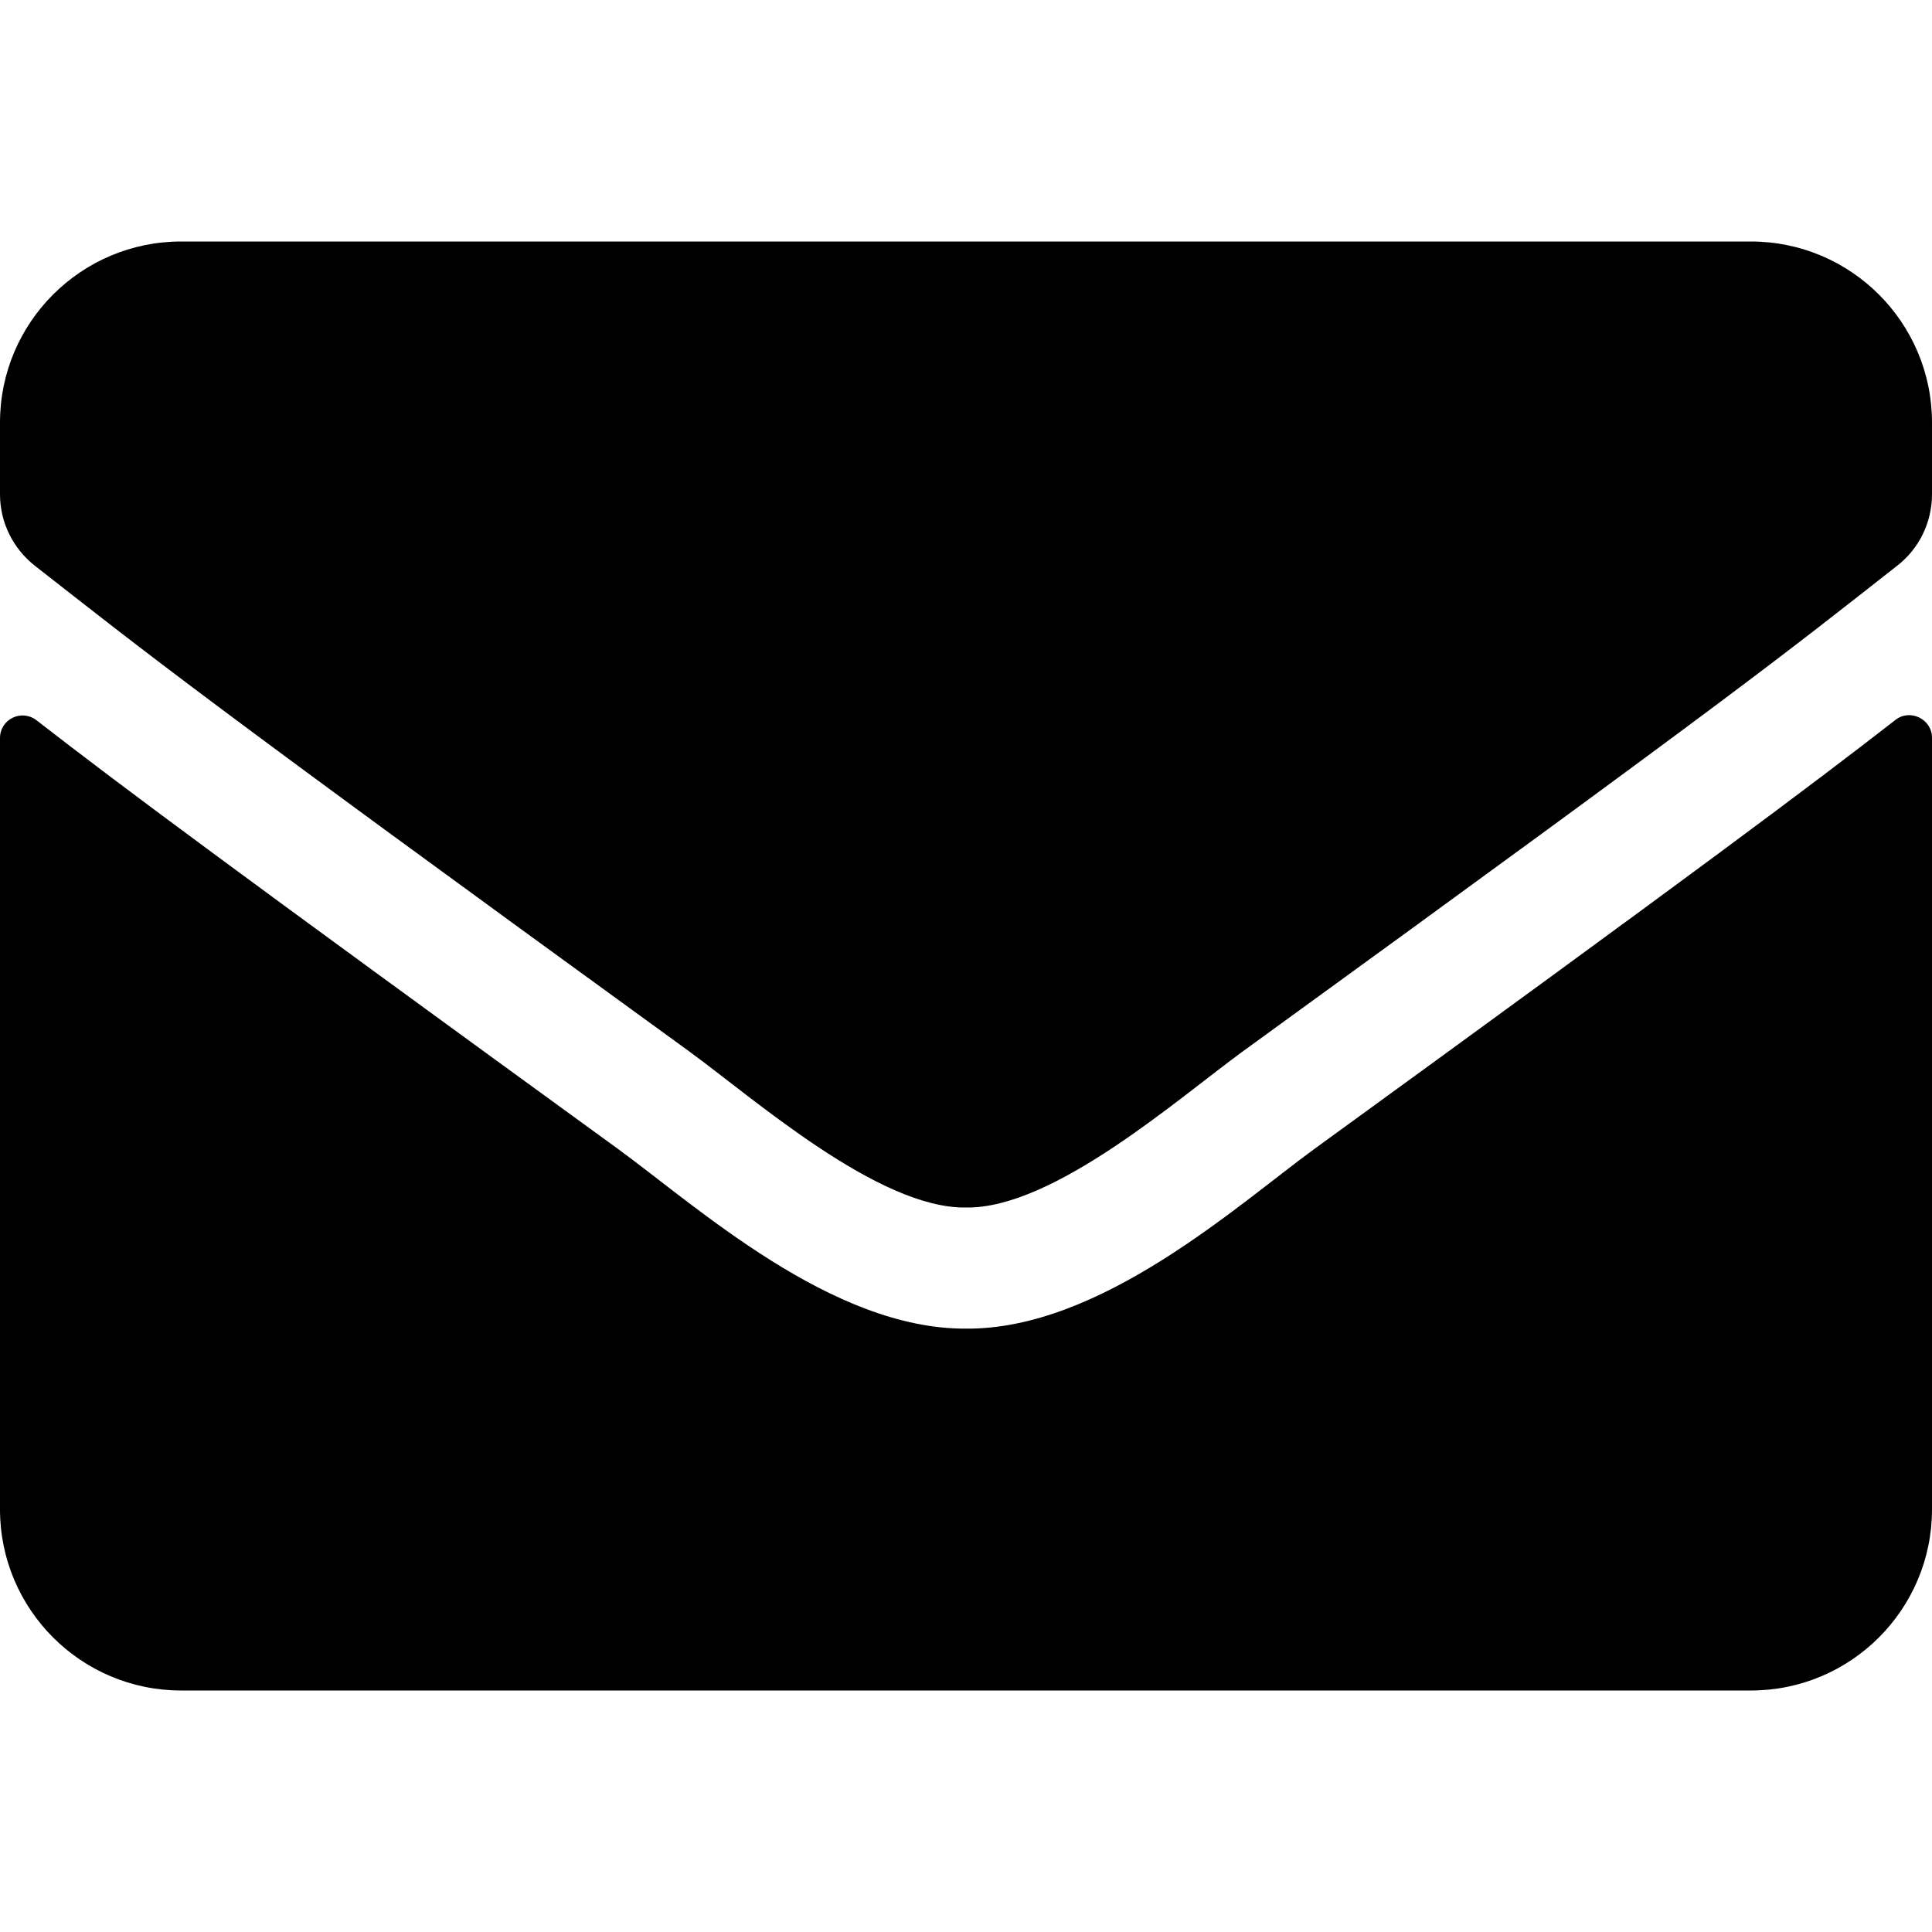
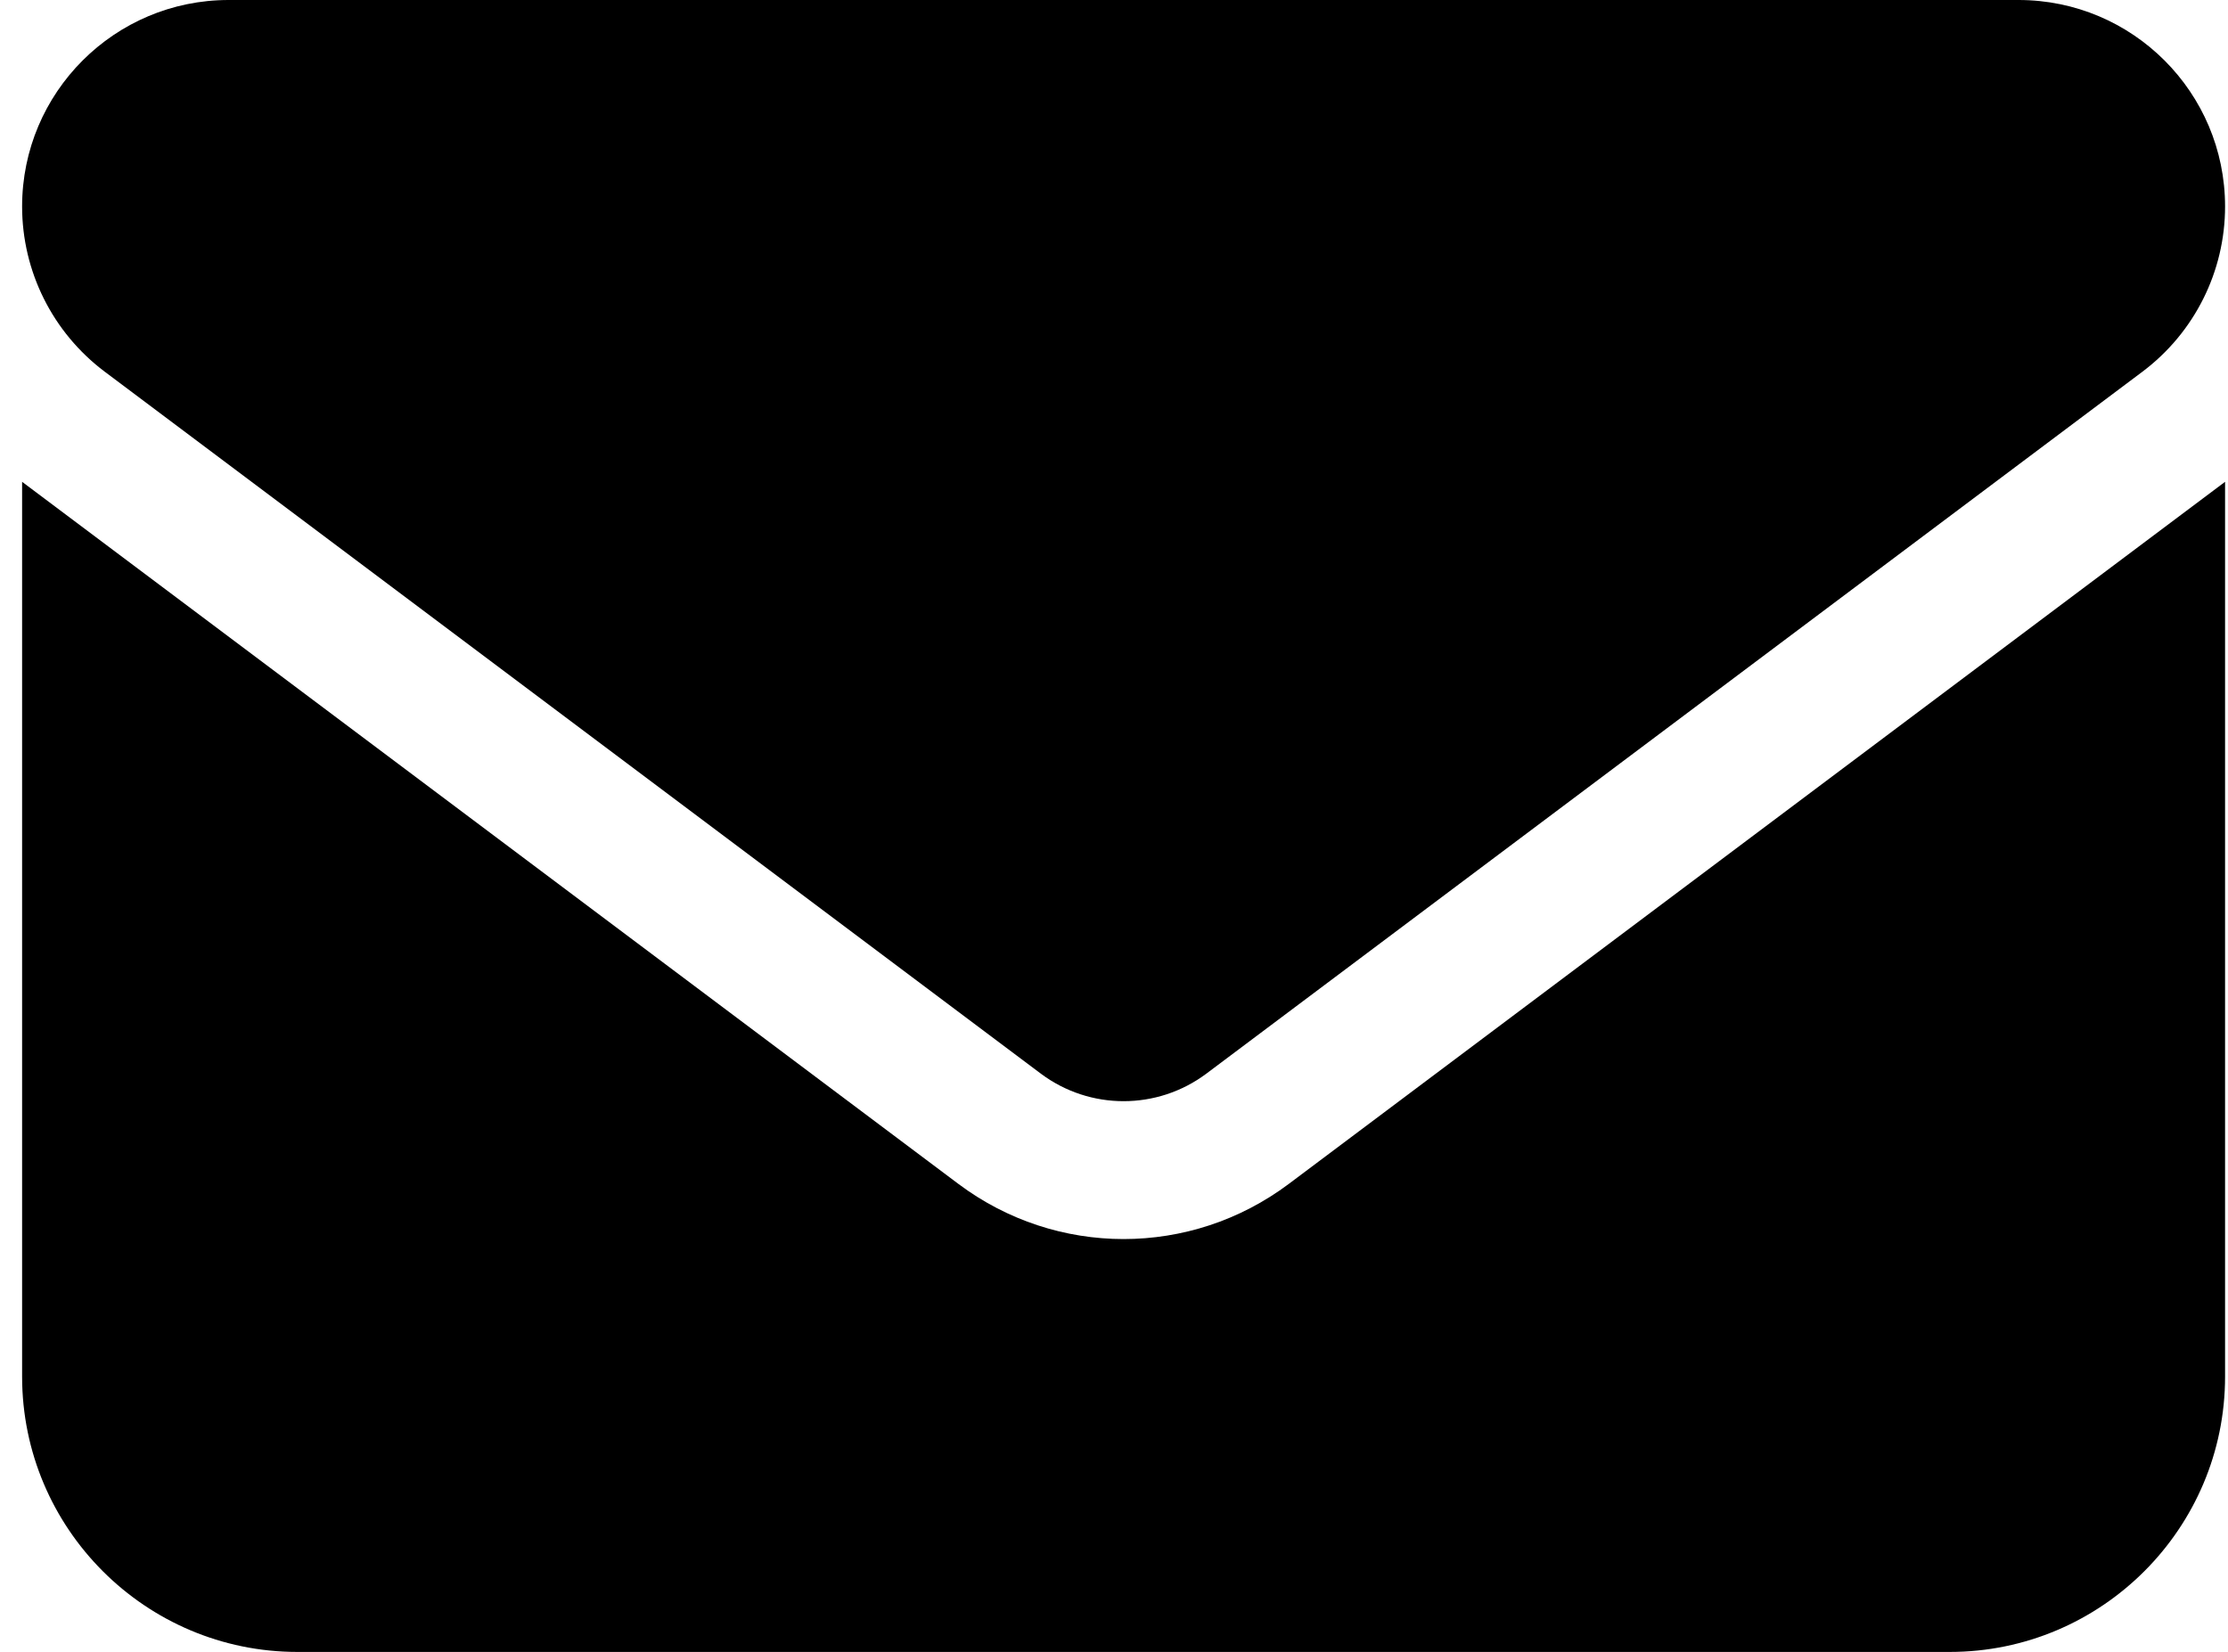
- <svg xmlns="http://www.w3.org/2000/svg" aria-hidden="true" focusable="false" data-prefix="fas" data-icon="envelope" class="svg-inline--fa fa-envelope fa-w-16" role="img" viewBox="0 0 512 512">
-   <path fill="currentColor" d="M502.3 190.8c3.9-3.1 9.7-.2 9.7 4.7V400c0 26.5-21.5 48-48 48H48c-26.5 0-48-21.5-48-48V195.6c0-5 5.7-7.8 9.7-4.7 22.4 17.4 52.1 39.5 154.1 113.6 21.1 15.4 56.7 47.8 92.2 47.6 35.7.3 72-32.8 92.3-47.6 102-74.1 131.6-96.3 154-113.7zM256 320c23.2.4 56.6-29.2 73.4-41.4 132.7-96.3 142.8-104.7 173.4-128.7 5.8-4.5 9.2-11.5 9.2-18.9v-19c0-26.5-21.5-48-48-48H48C21.5 64 0 85.5 0 112v19c0 7.4 3.4 14.3 9.2 18.9 30.6 23.9 40.7 32.4 173.4 128.7 16.8 12.2 50.2 41.8 73.4 41.4z" />
+ <svg xmlns="http://www.w3.org/2000/svg" width="89px" height="66px" viewBox="0 0 89 66" version="1.1">
+   <g id="email" stroke="none" stroke-width="1" fill="none" fill-rule="evenodd">
+     <path d="M9.133,0 C4.578,0 0.883,3.695 0.883,8.25 C0.883,10.845 2.103,13.286 4.183,14.85 L41.583,42.9 C43.542,44.361 46.224,44.361 48.183,42.9 L85.583,14.85 C87.663,13.286 88.883,10.845 88.883,8.25 C88.883,3.695 85.188,0 80.633,0 L9.133,0 Z M0.883,19.25 L0.883,55 C0.883,61.067 5.816,66 11.883,66 L77.883,66 C83.95,66 88.883,61.067 88.883,55 L88.883,19.25 L51.483,47.3 C47.564,50.239 42.202,50.239 38.283,47.3 L0.883,19.25 Z" fill="#000000" fill-rule="nonzero" />
+   </g>
</svg>
